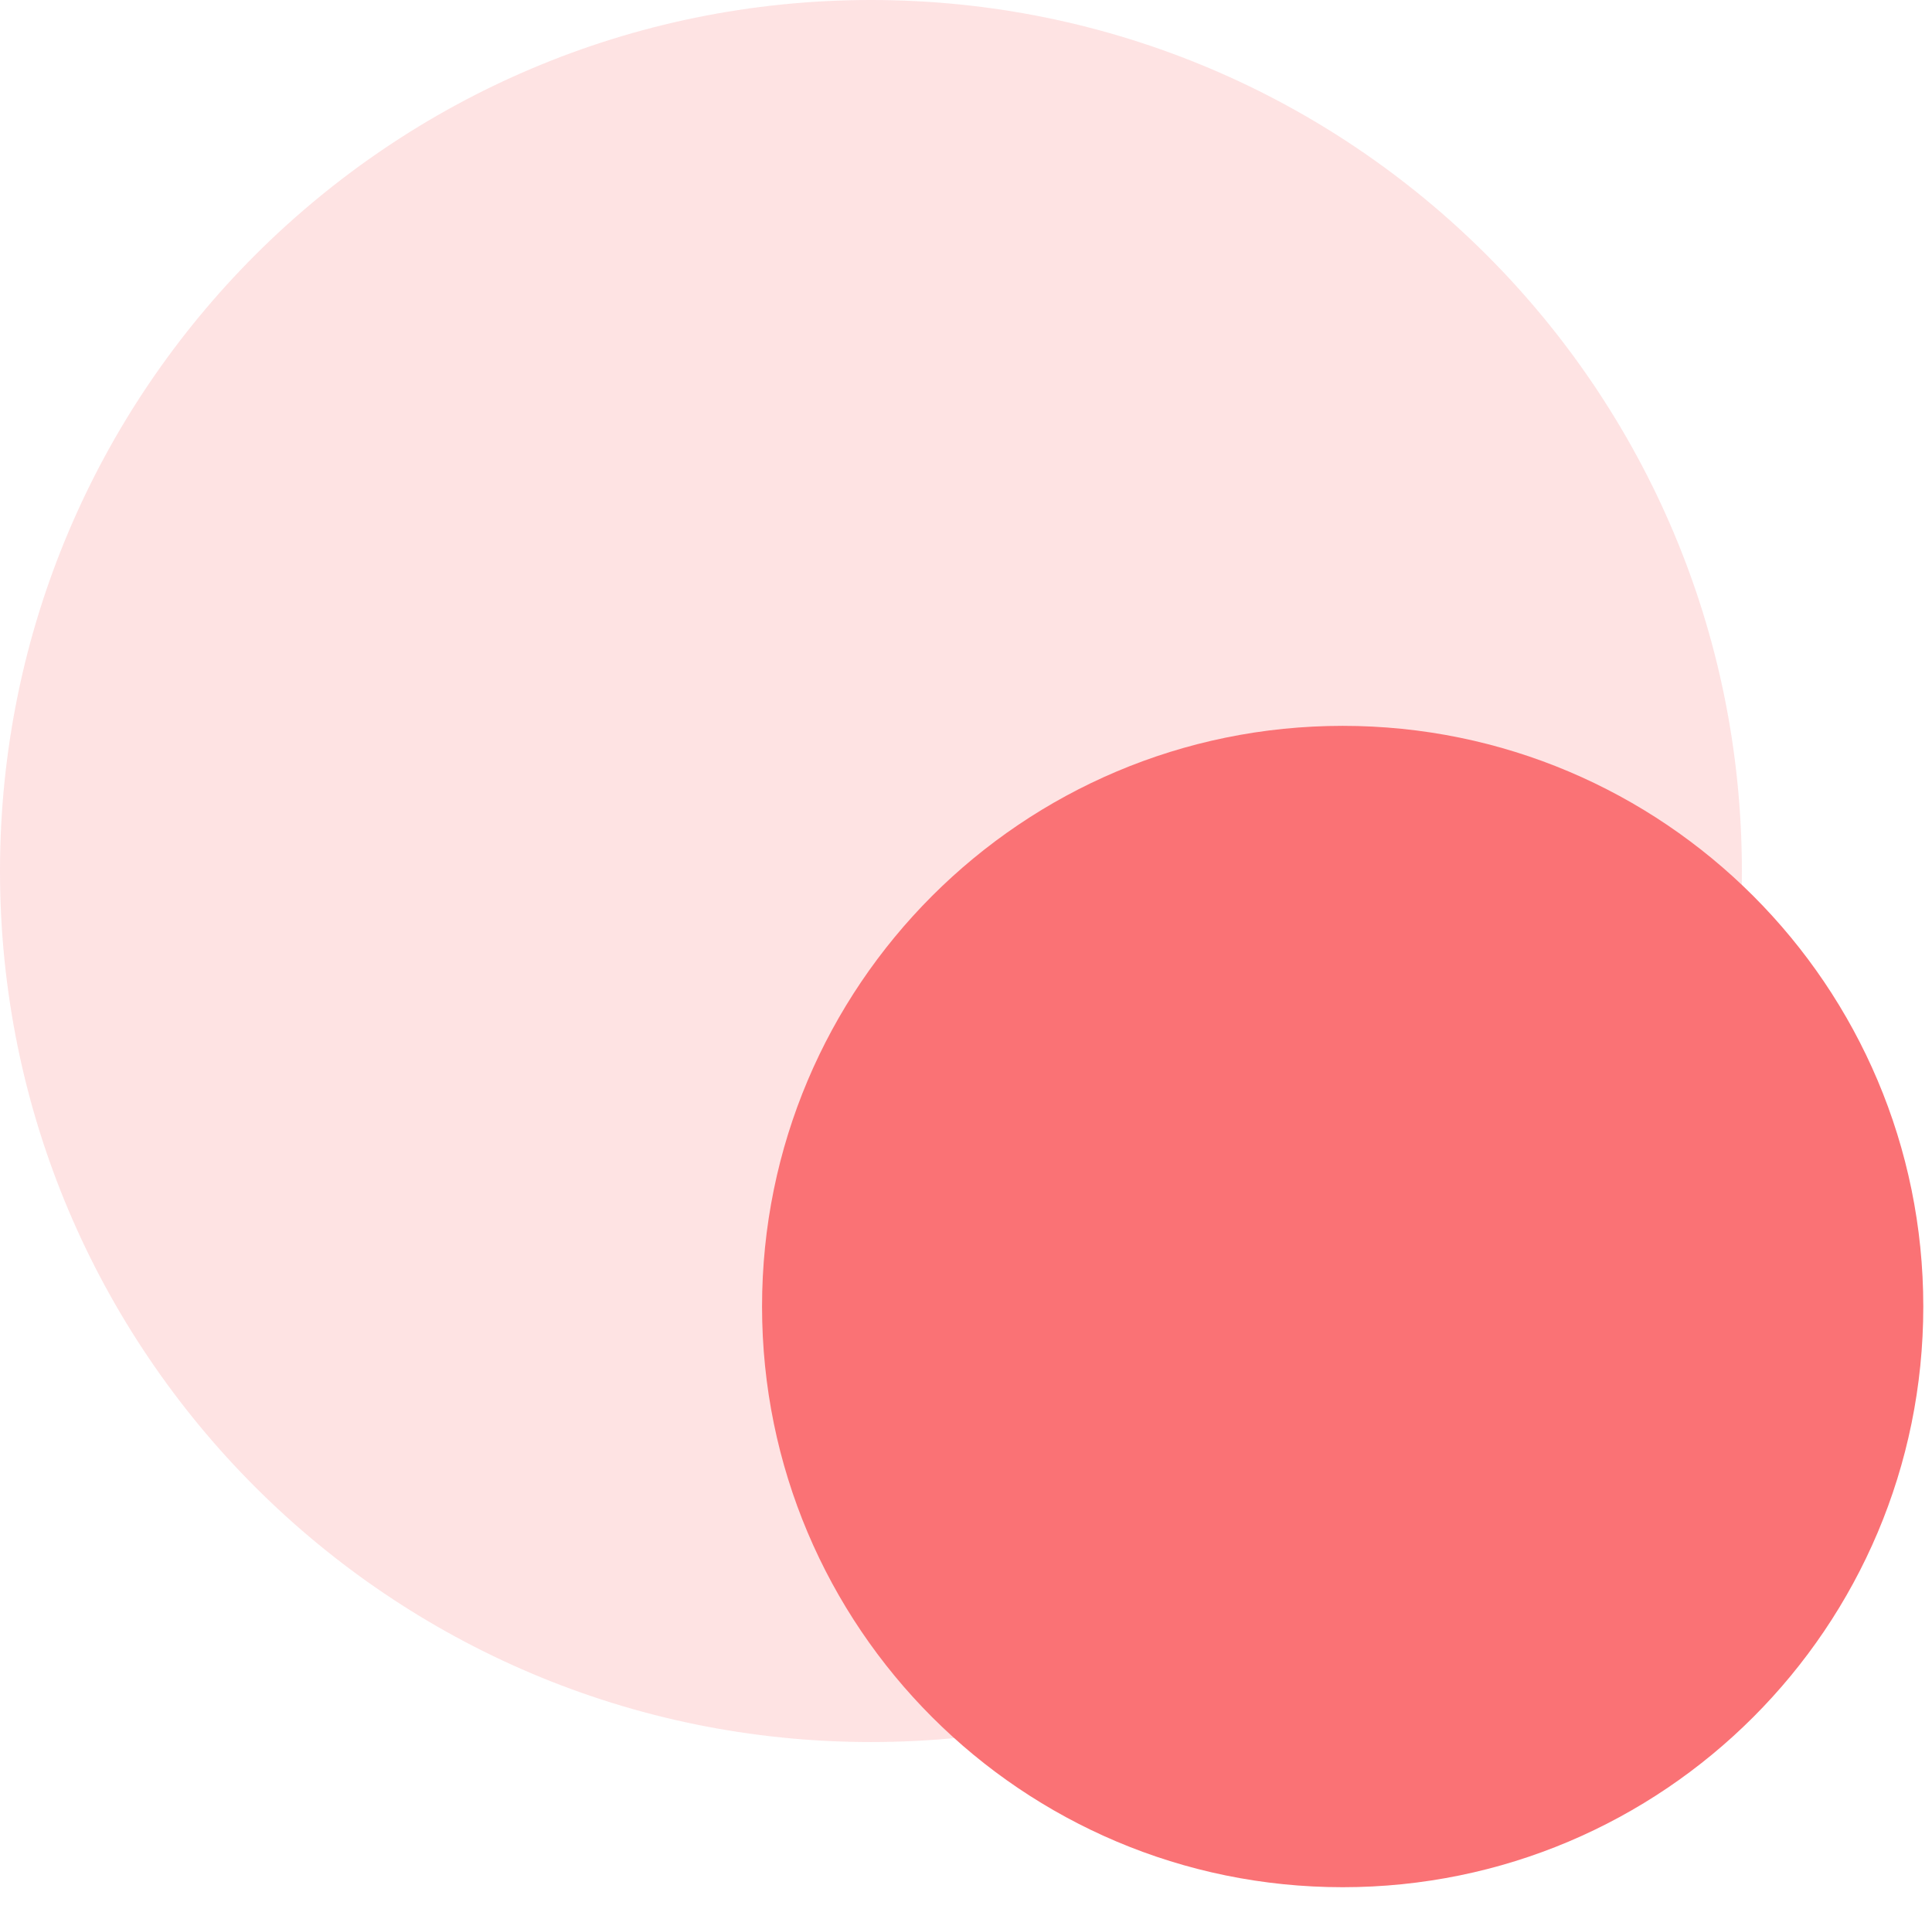
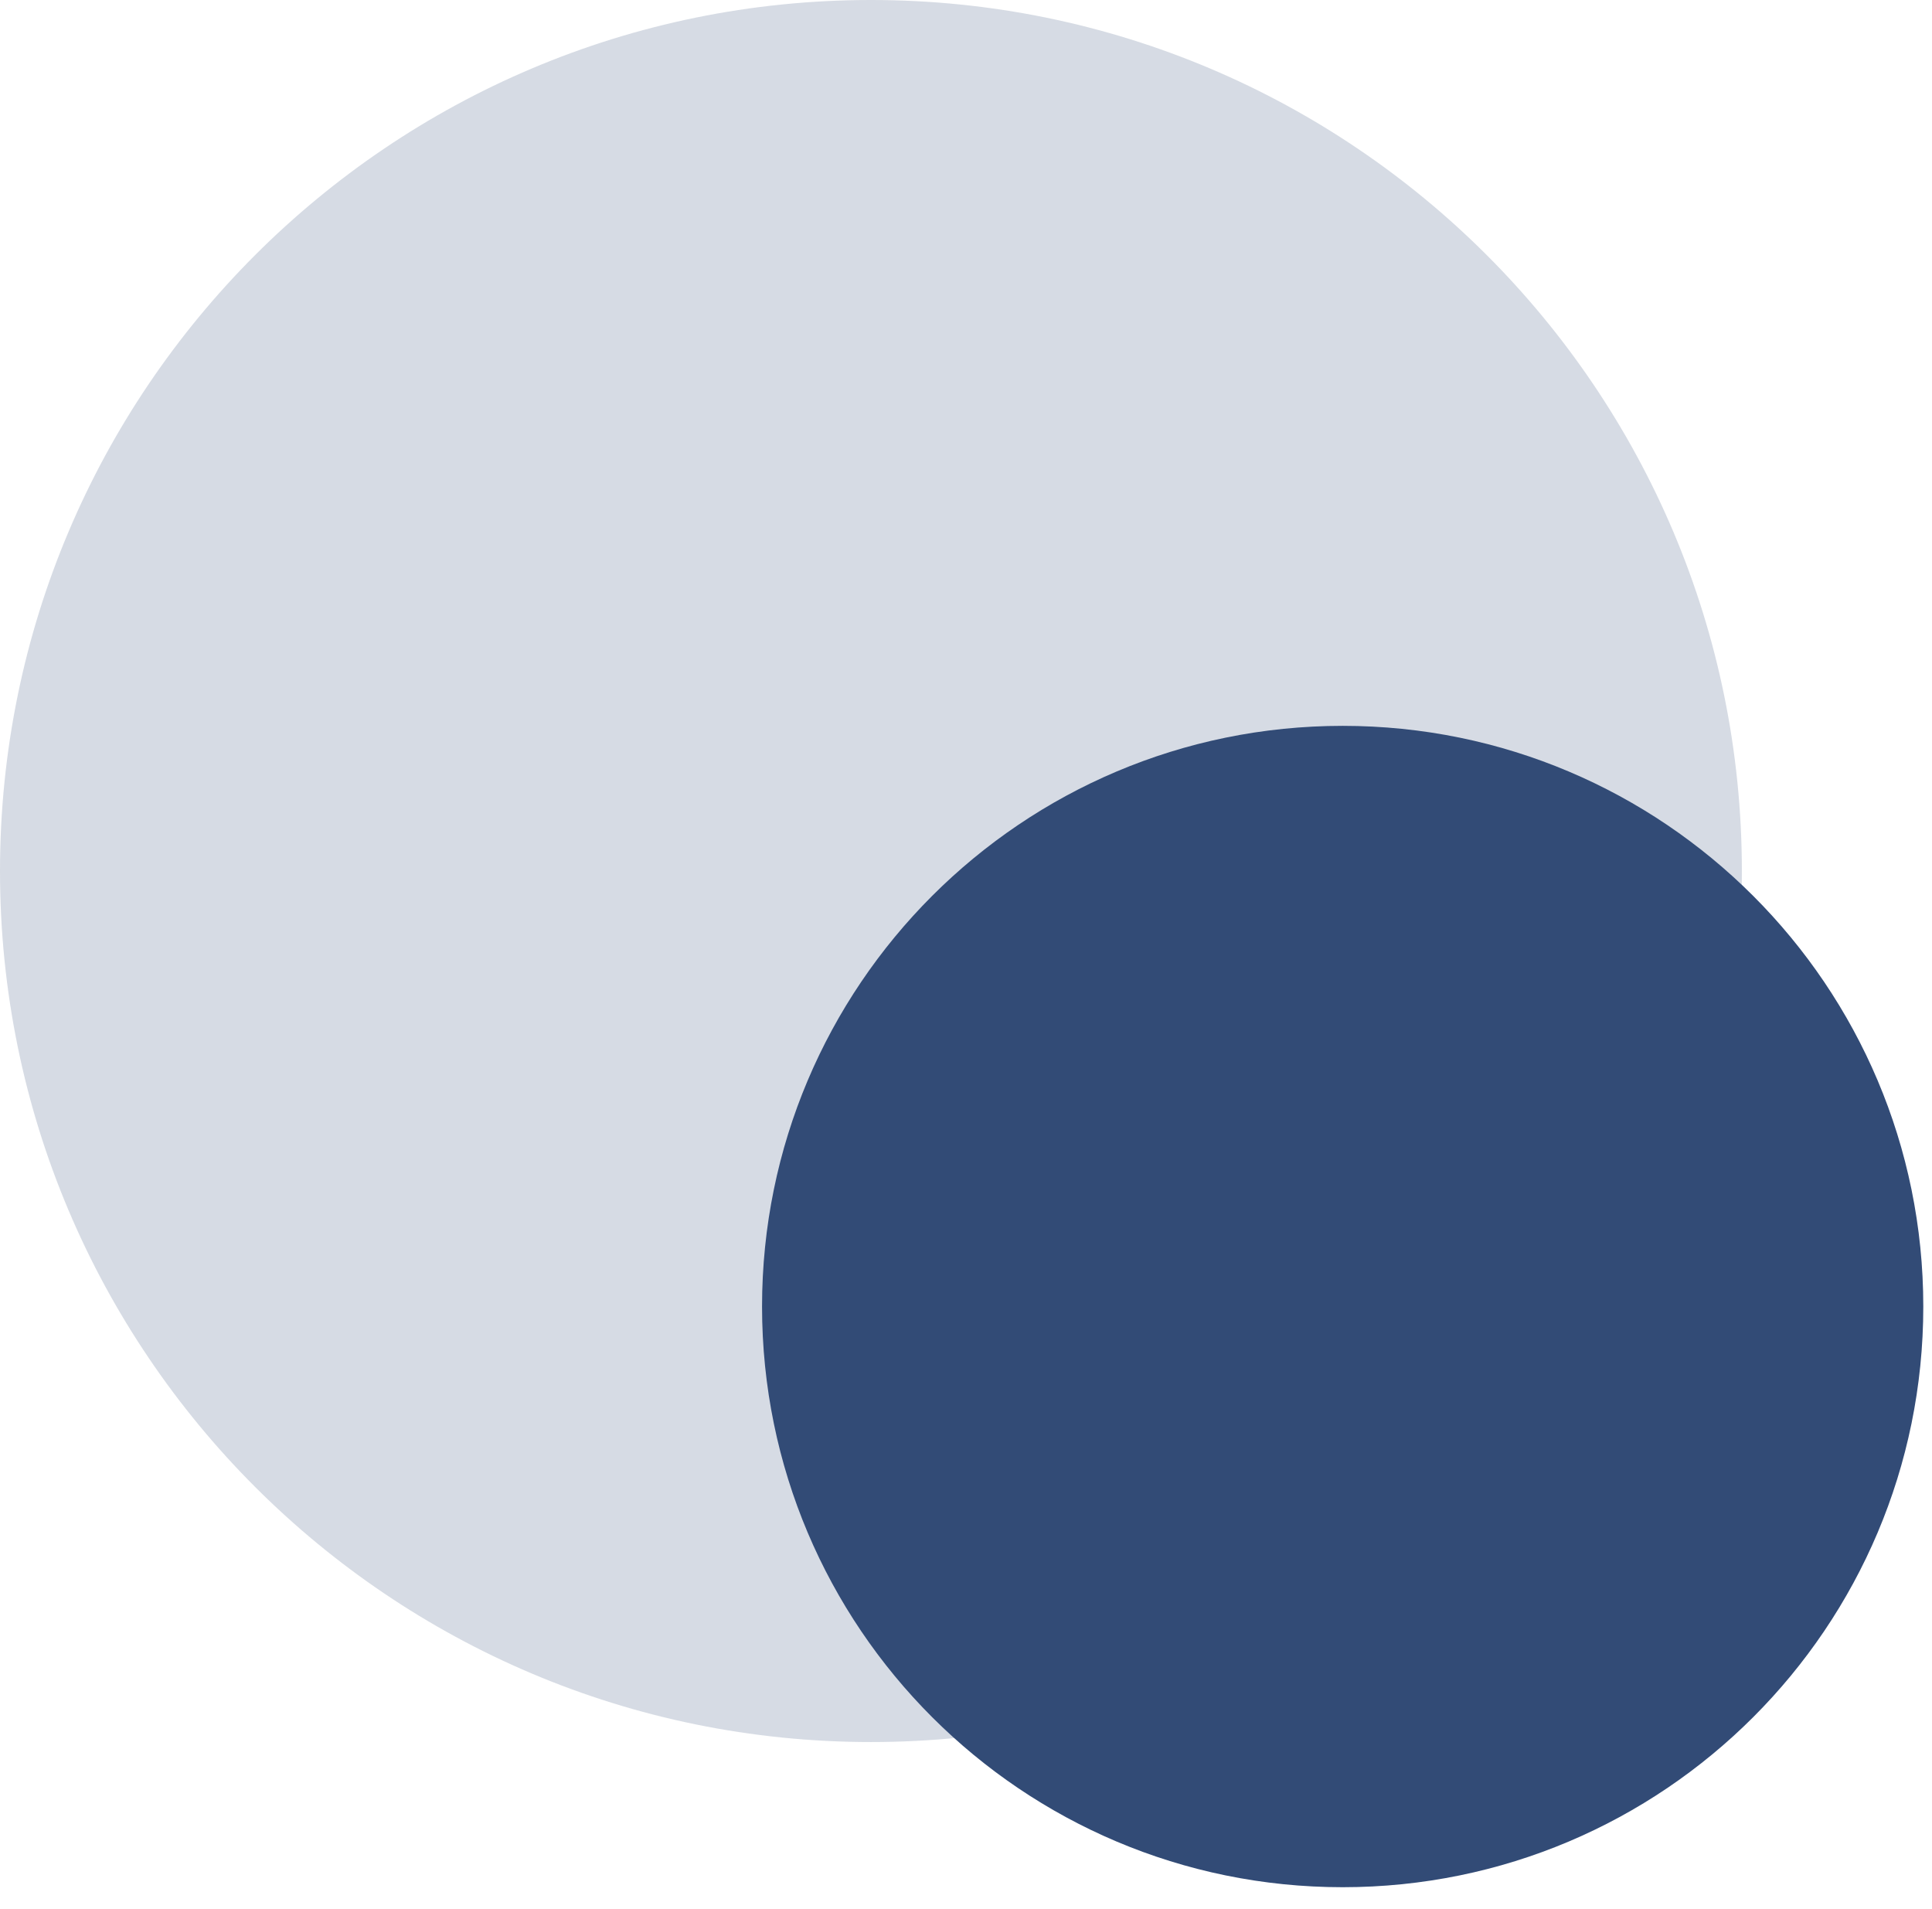
<svg xmlns="http://www.w3.org/2000/svg" width="83" height="82" viewBox="0 0 83 82" fill="none">
-   <rect opacity="0.2" width="74.832" height="74.832" rx="37.416" fill="#FA7275" />
-   <rect x="32.738" y="31.18" width="49.888" height="49.888" rx="24.944" fill="#FA7275" />
+   <rect opacity="0.2" width="74.832" height="74.832" rx="37.416" fill="#324B76" />
+   <rect x="32.738" y="31.18" width="49.888" height="49.888" rx="24.944" fill="#324B76" />
</svg>
